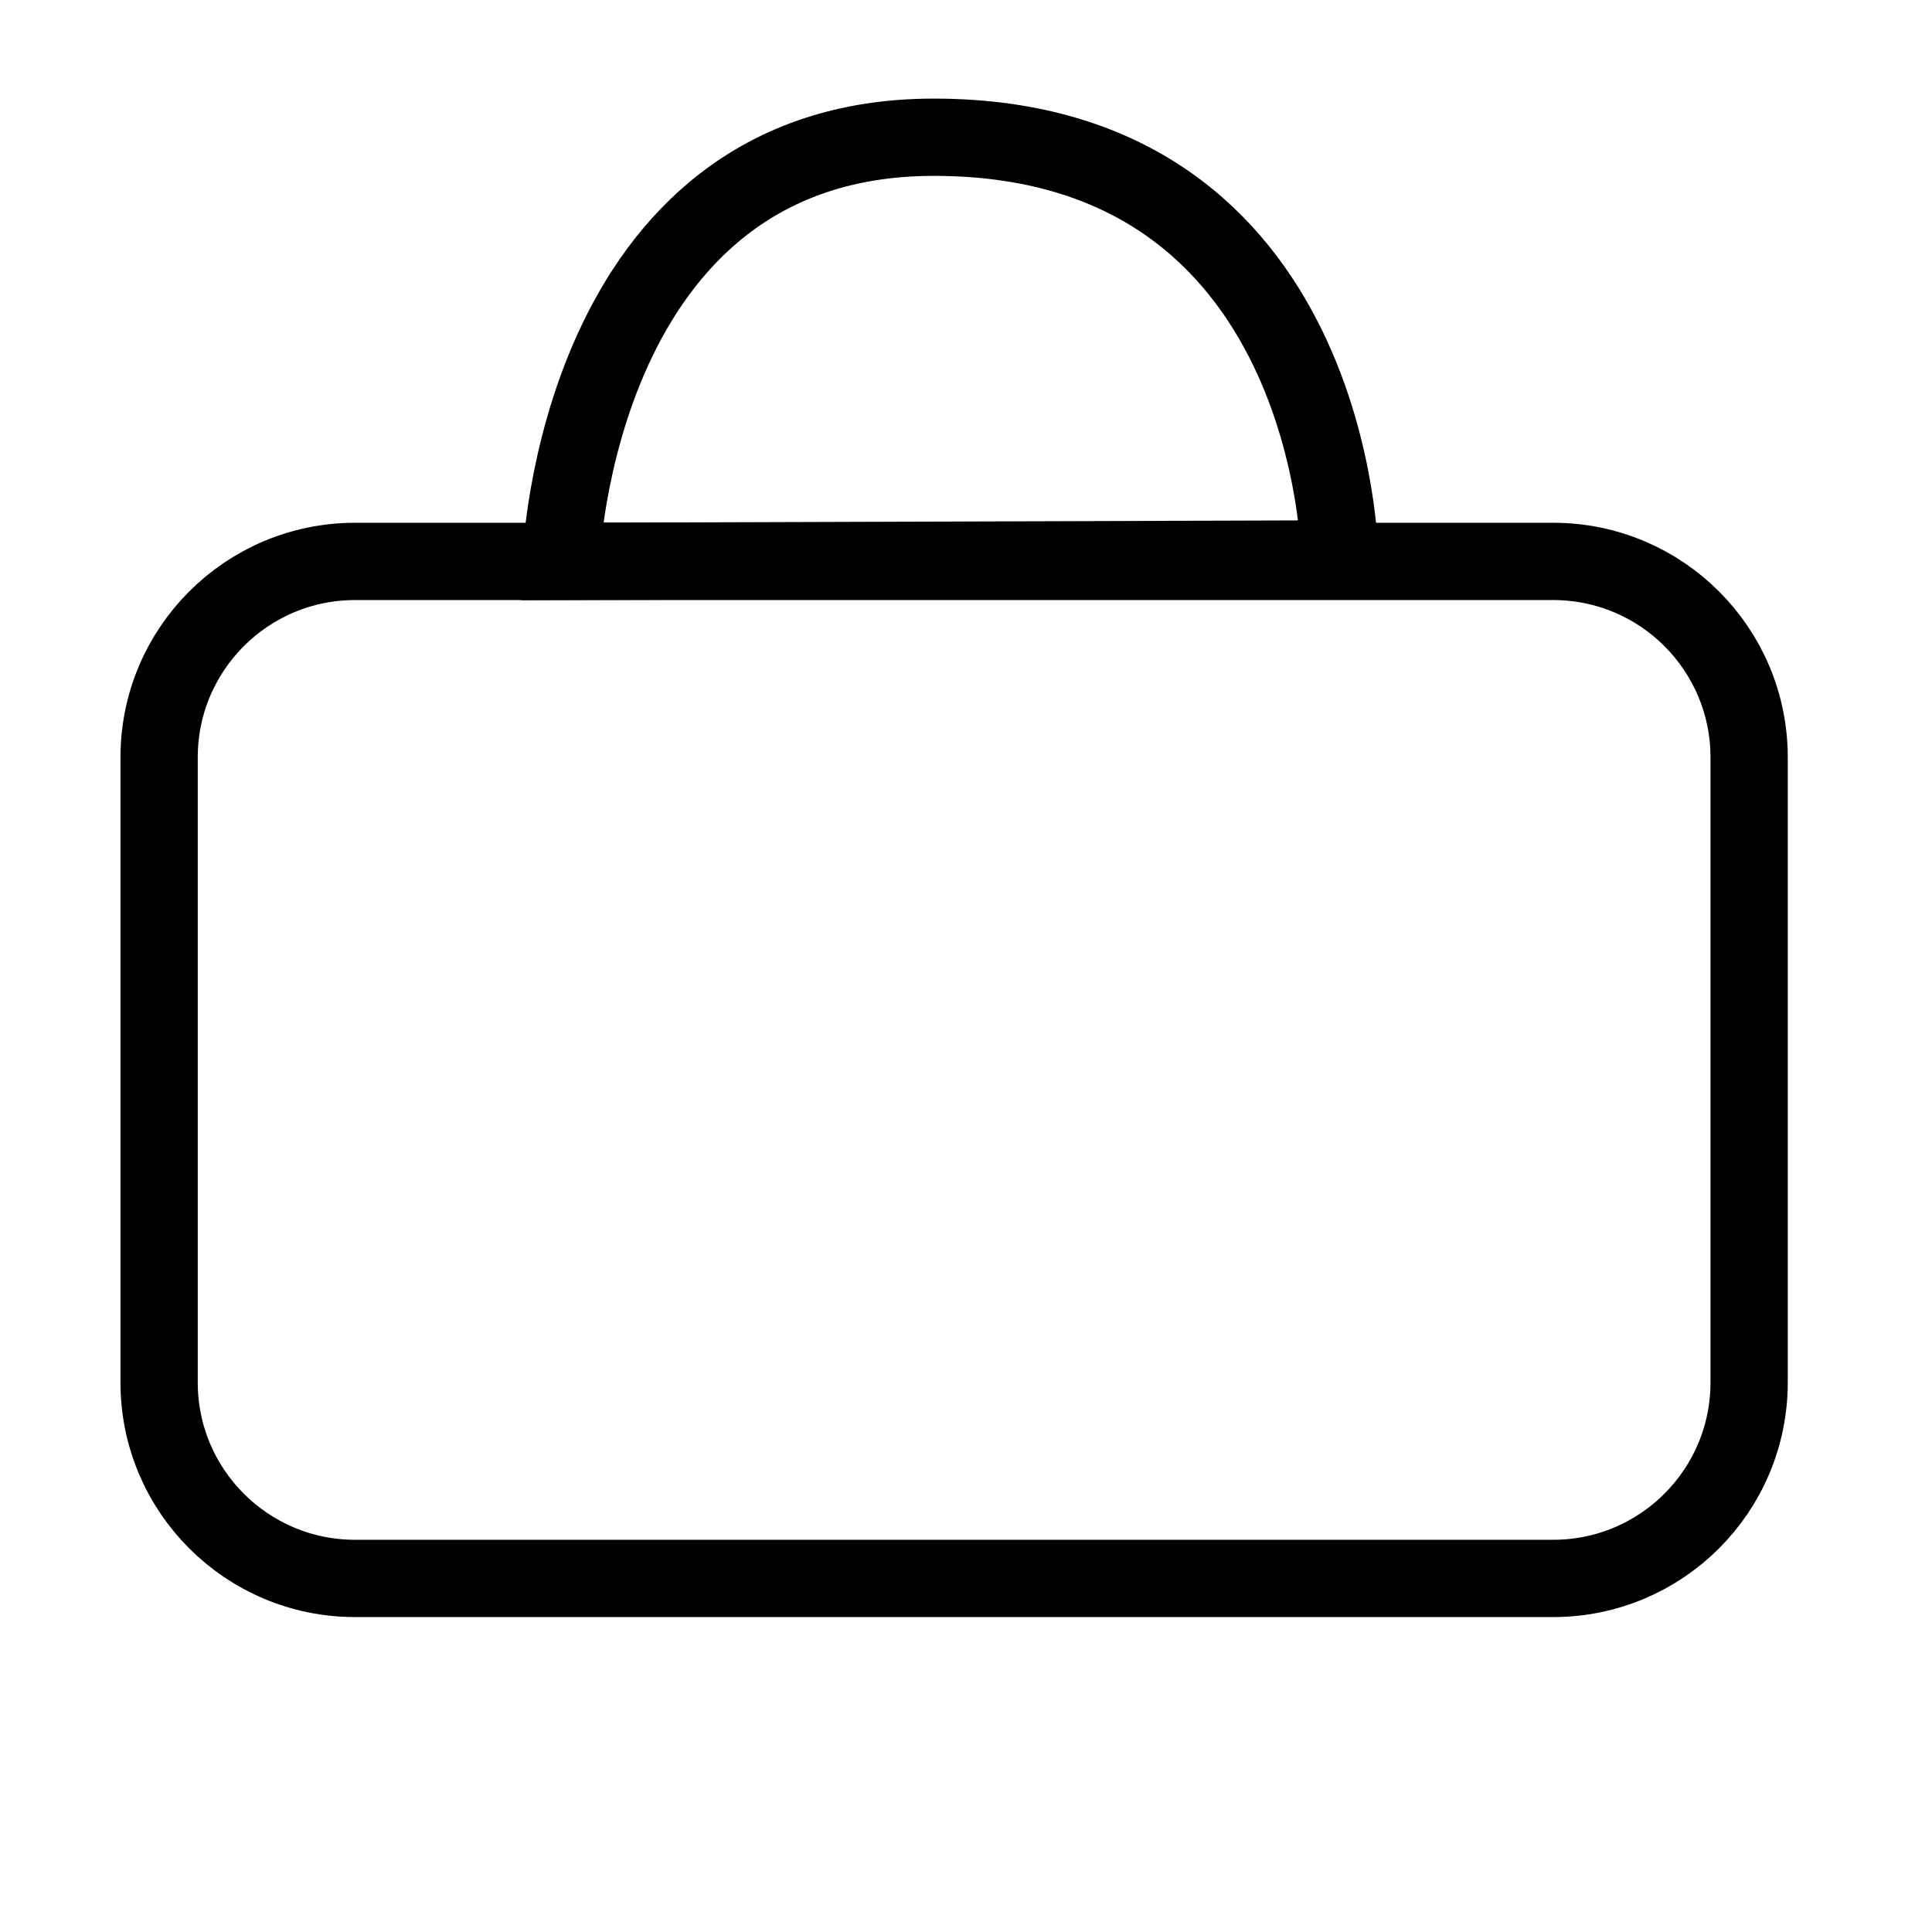
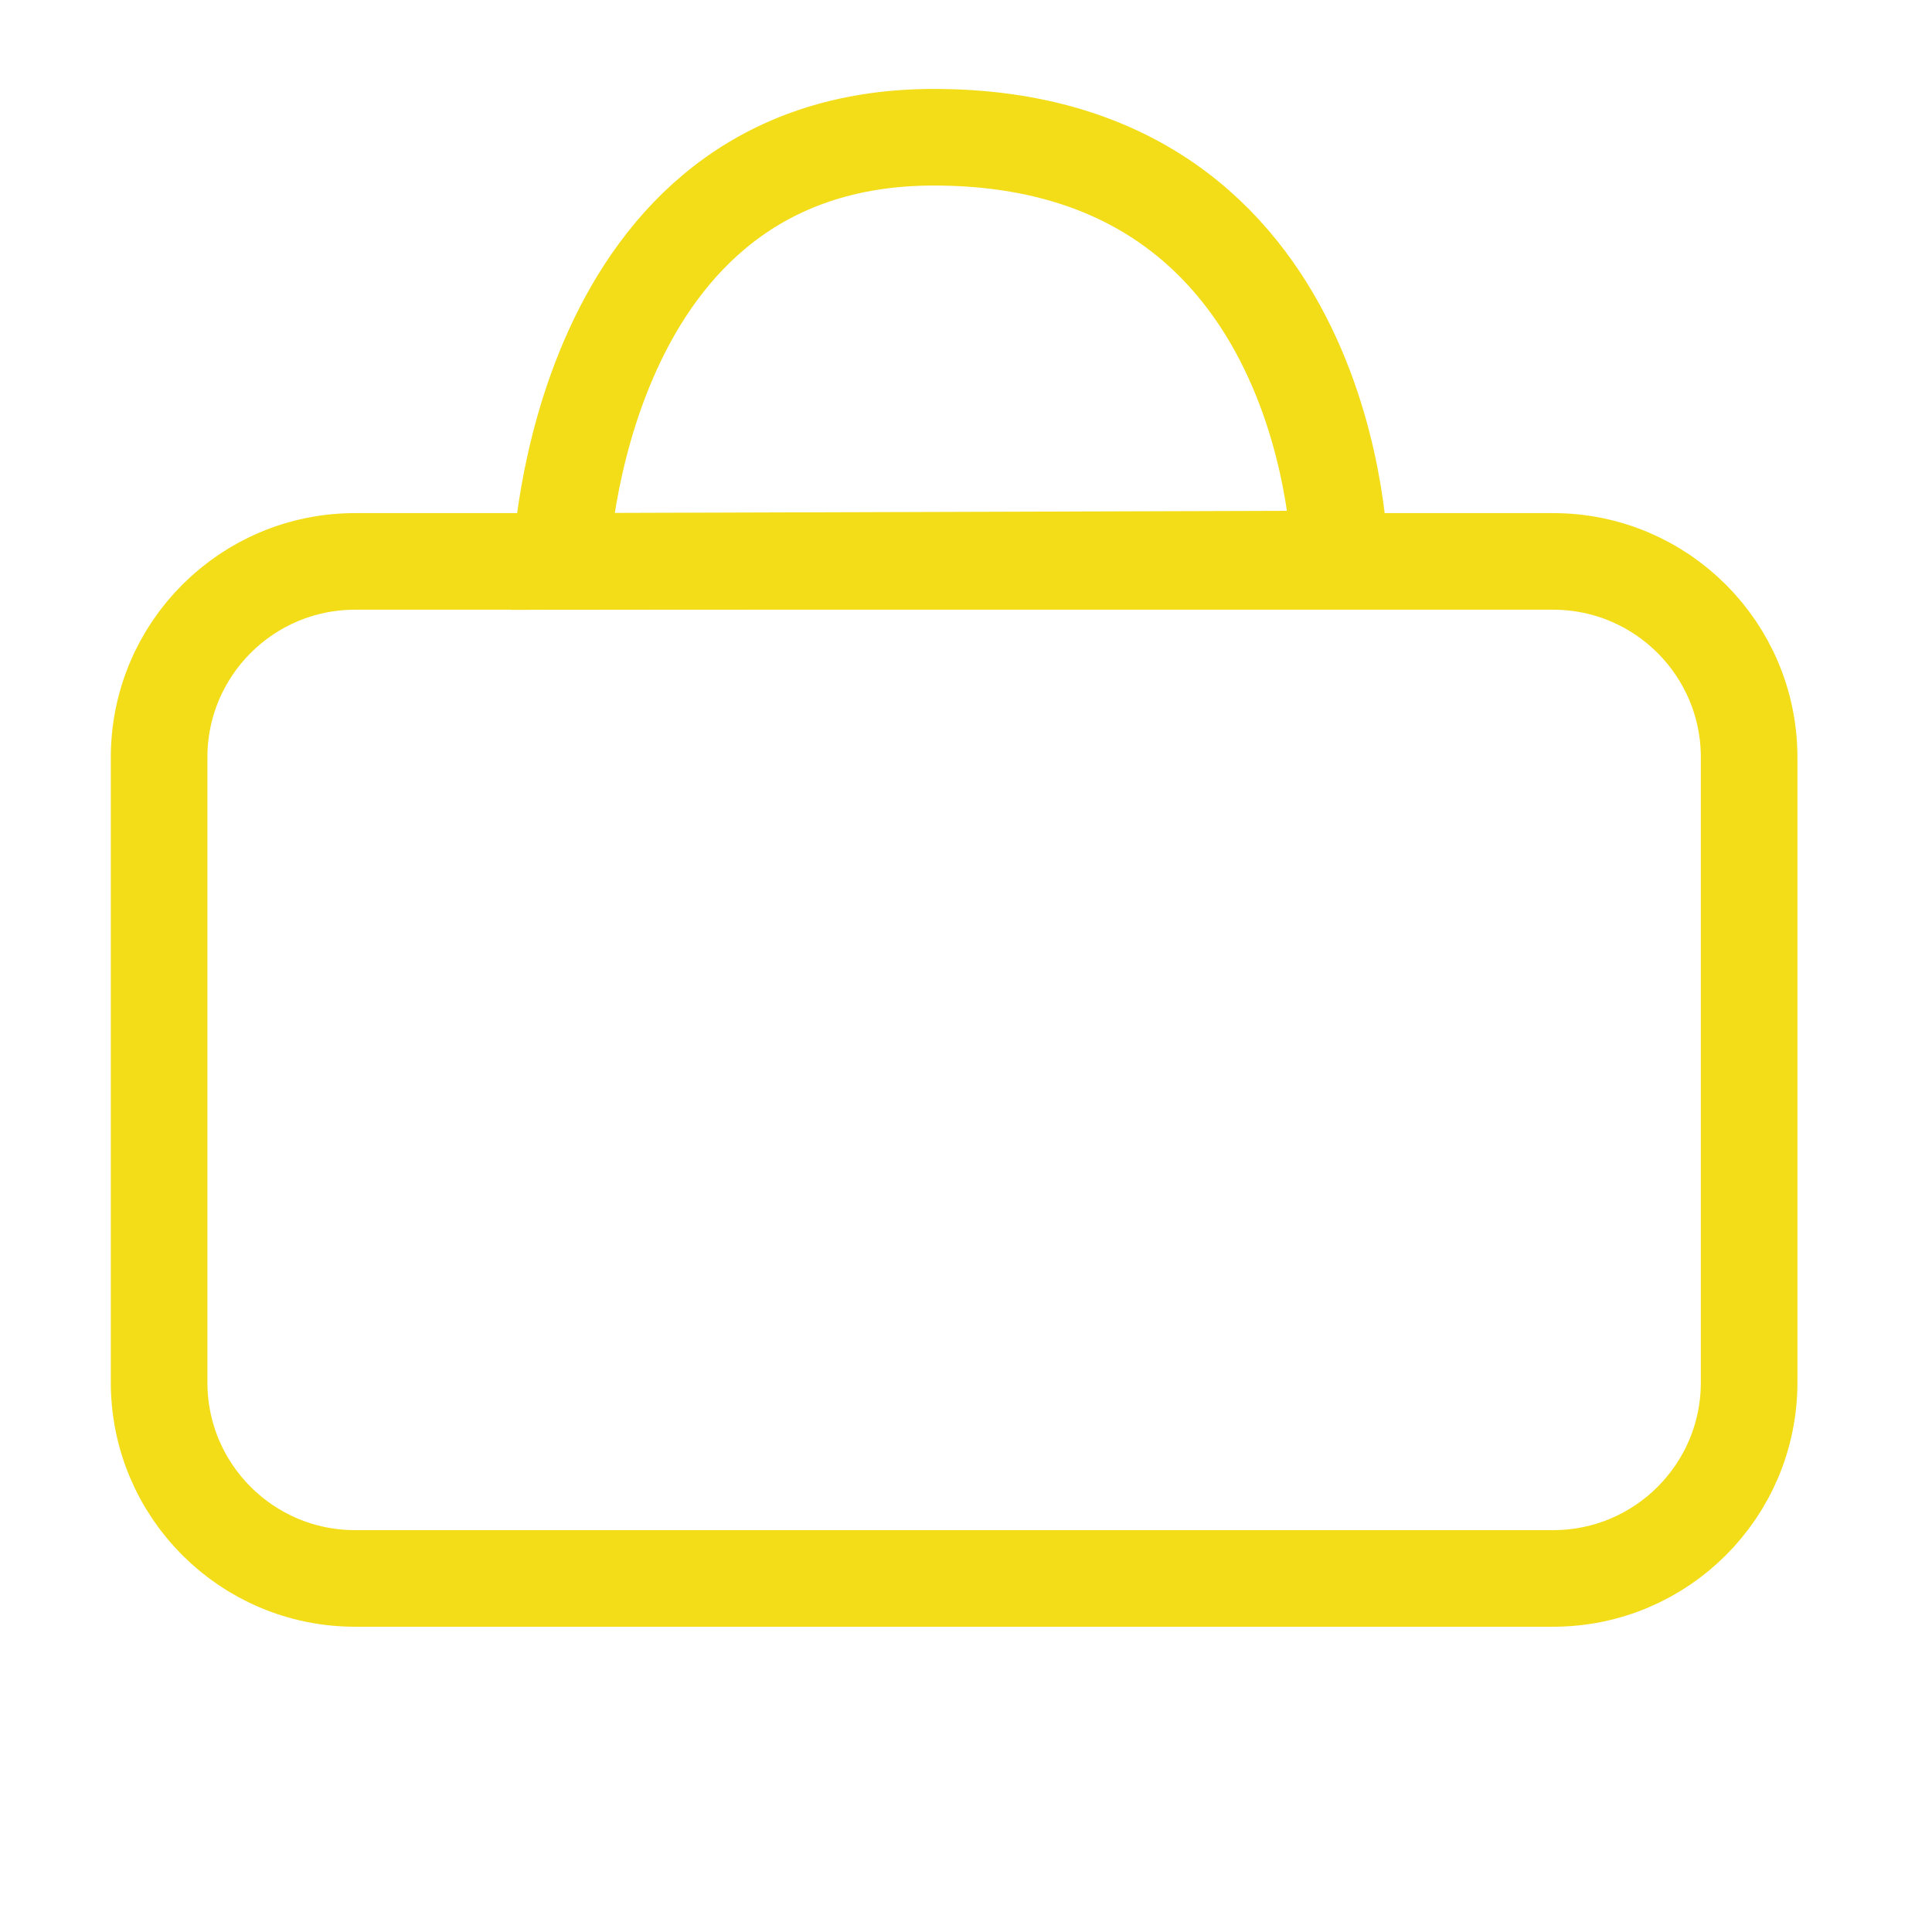
<svg xmlns="http://www.w3.org/2000/svg" viewBox="0 0 500 500">
  <g>
-     <path style="stroke: rgb(0, 0, 0); fill: none; stroke-width: 20px;" d="M 145.174 145.292 C 145.174 145.292 148.944 35.657 241.468 35.517 C 345.826 35.359 346.749 144.65 346.749 144.65 L 145.174 145.292 Z" />
-     <rect x="41.177" y="145.293" width="411.495" height="263.203" style="stroke: rgb(0, 0, 0); stroke-miterlimit: 1; stroke-linejoin: bevel; stroke-width: 20px; fill: none;" rx="50.715" ry="50.715" />
+     <path style="fill: none; stroke: rgb(243, 221, 25); stroke-width: 25px;" d="M 145.174 145.292 C 145.174 145.292 148.944 35.657 241.468 35.517 C 345.826 35.359 346.749 144.65 346.749 144.65 L 145.174 145.292 Z" />
+     <rect x="41.177" y="145.293" width="411.495" height="263.203" style="stroke-miterlimit: 1; stroke-linejoin: bevel; fill: none; stroke: rgb(243, 221, 25); stroke-width: 25px;" rx="50.715" ry="50.715" />
  </g>
</svg>
